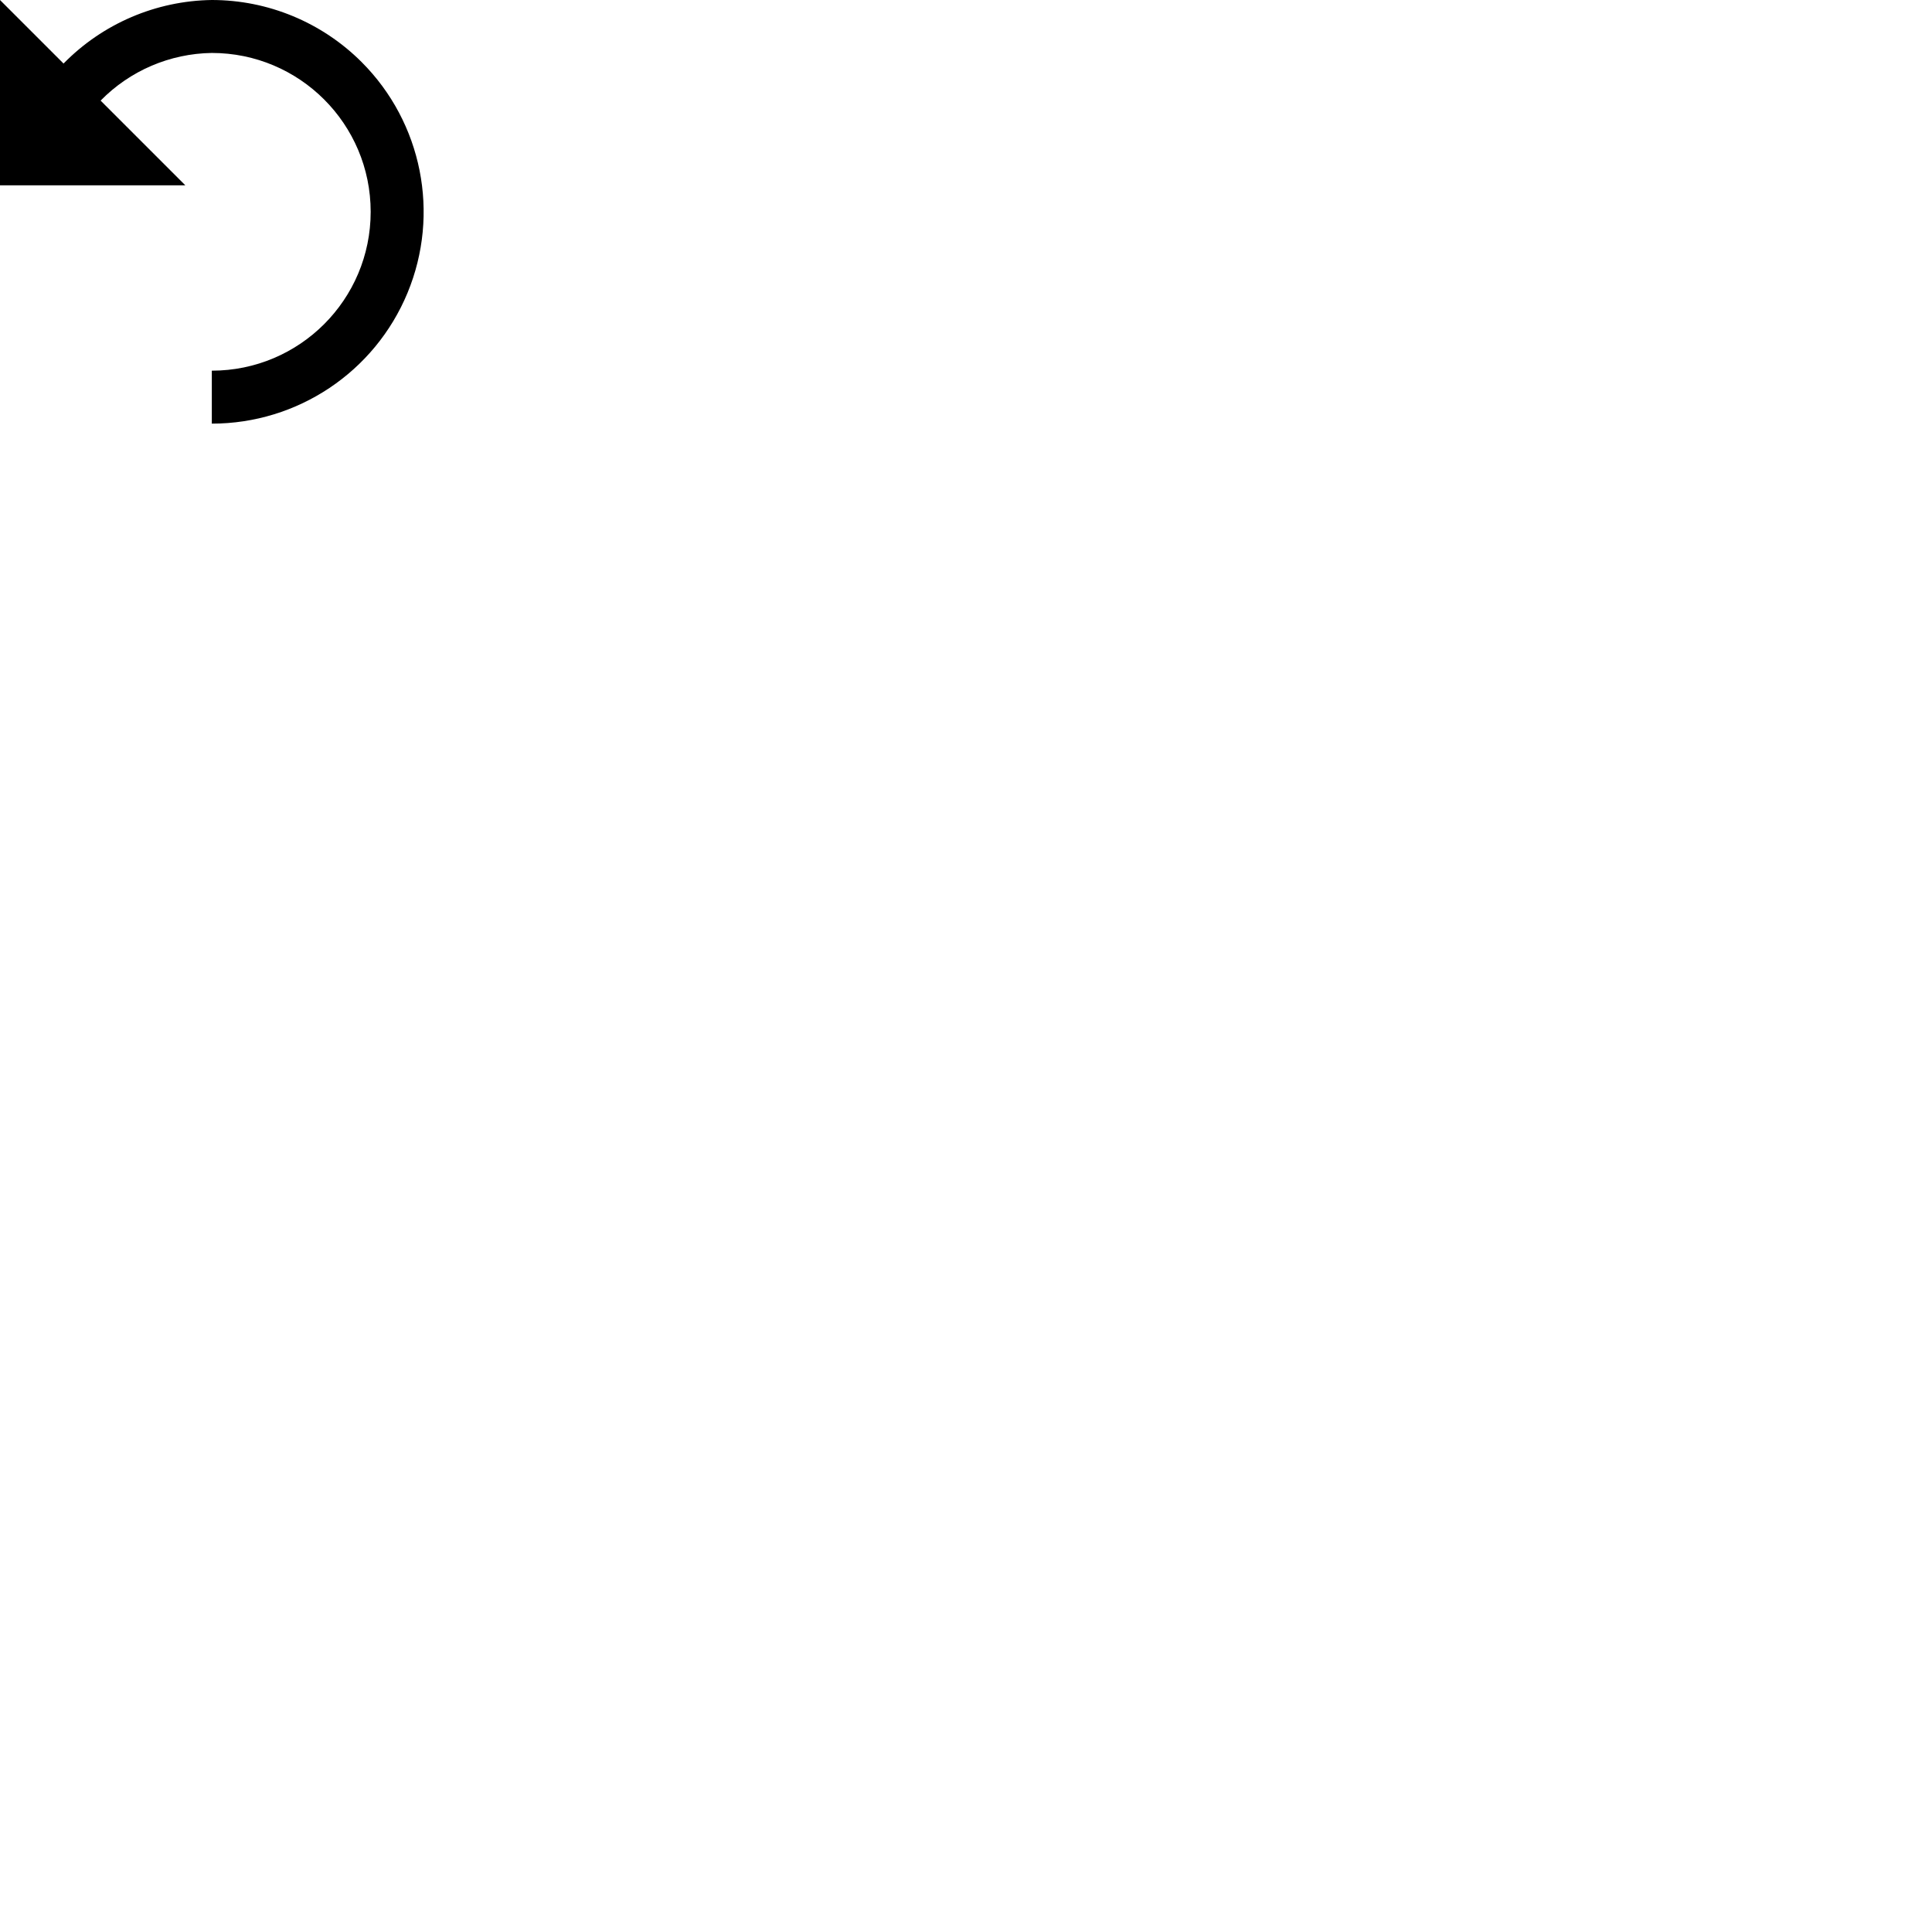
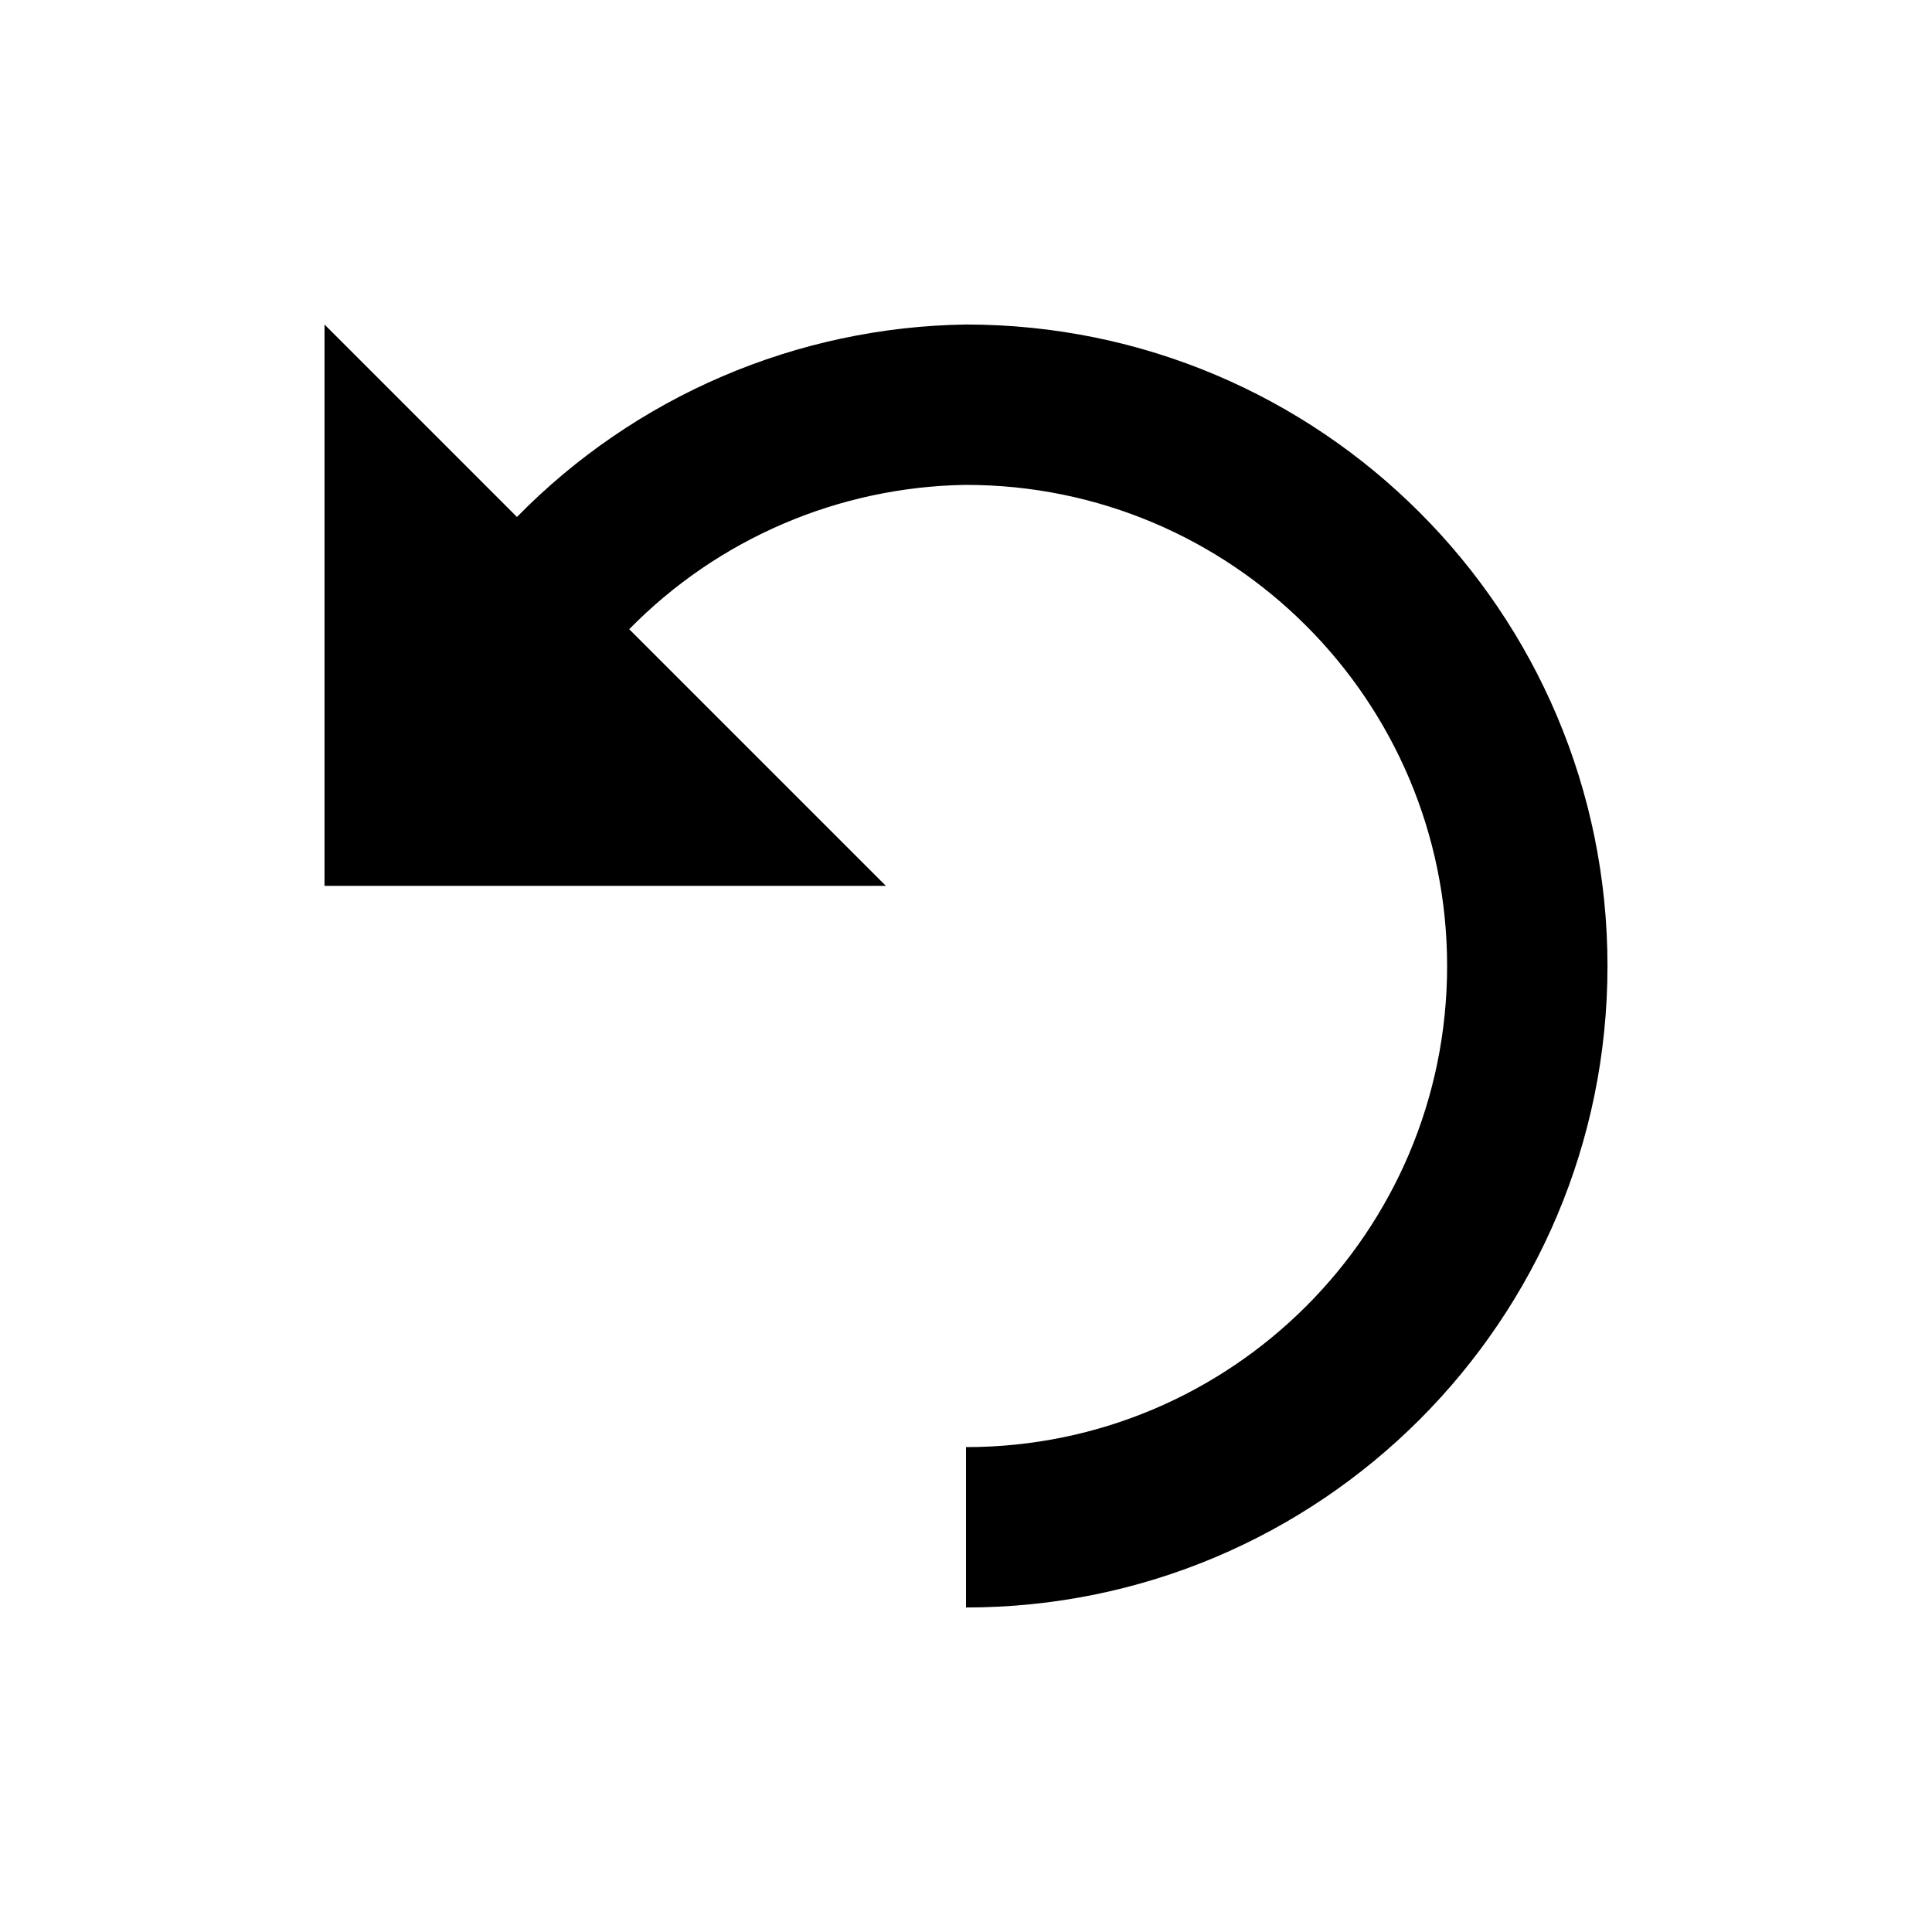
<svg xmlns="http://www.w3.org/2000/svg" width="512" height="512" viewBox="0 0 512 512">
-   <path fill-rule="evenodd" d="M56.133 0A56.133 56.133 0 0016.84 16.84L0 0v49.117h49.117L26.663 26.663a42.1 42.1 0 0129.47-12.63 42.1 42.1 0 010 84.2v14.034a56.132 56.132 0 0039.693-95.826A56.133 56.133 0 0056.133 0z" clip-rule="evenodd" />
+   <path fill-rule="evenodd" d="M256 86a170.001 170.001 0 00-119 51L86 86v148.75h148.75l-68-68A127.498 127.498 0 01256 128.5a127.5 127.5 0 010 255V426a170 170 0 000-340z" clip-rule="evenodd" />
</svg>
